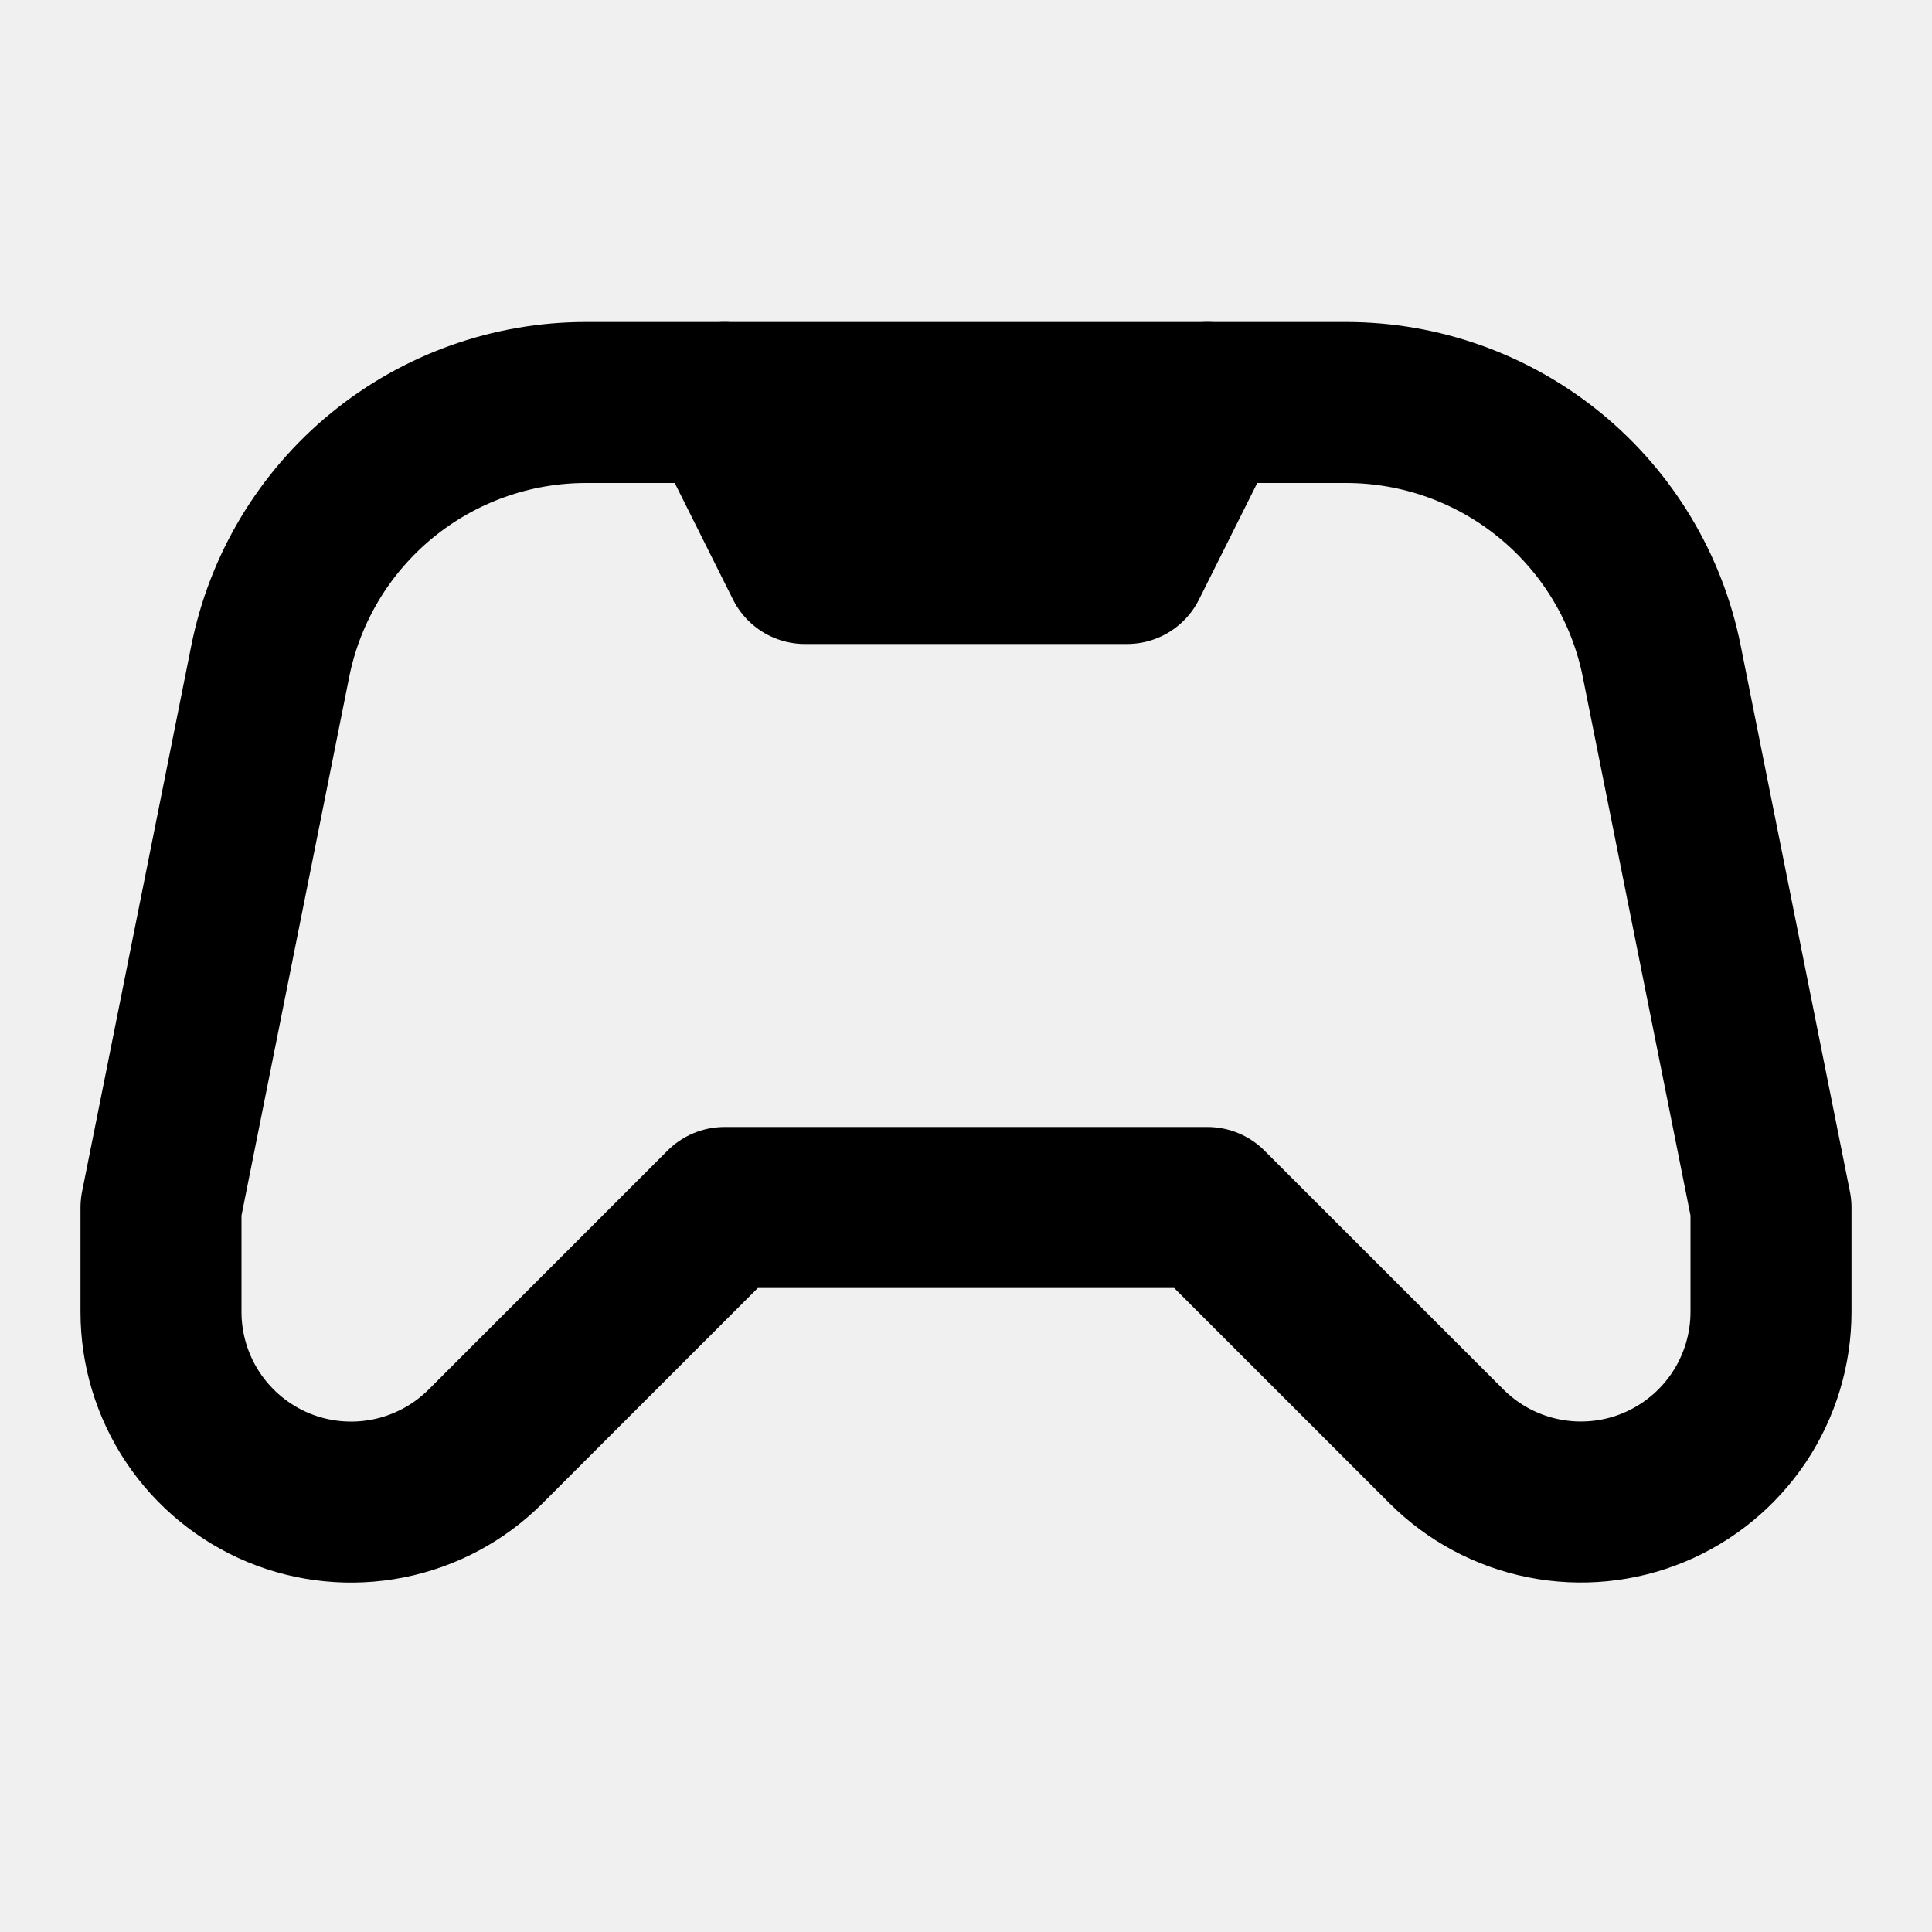
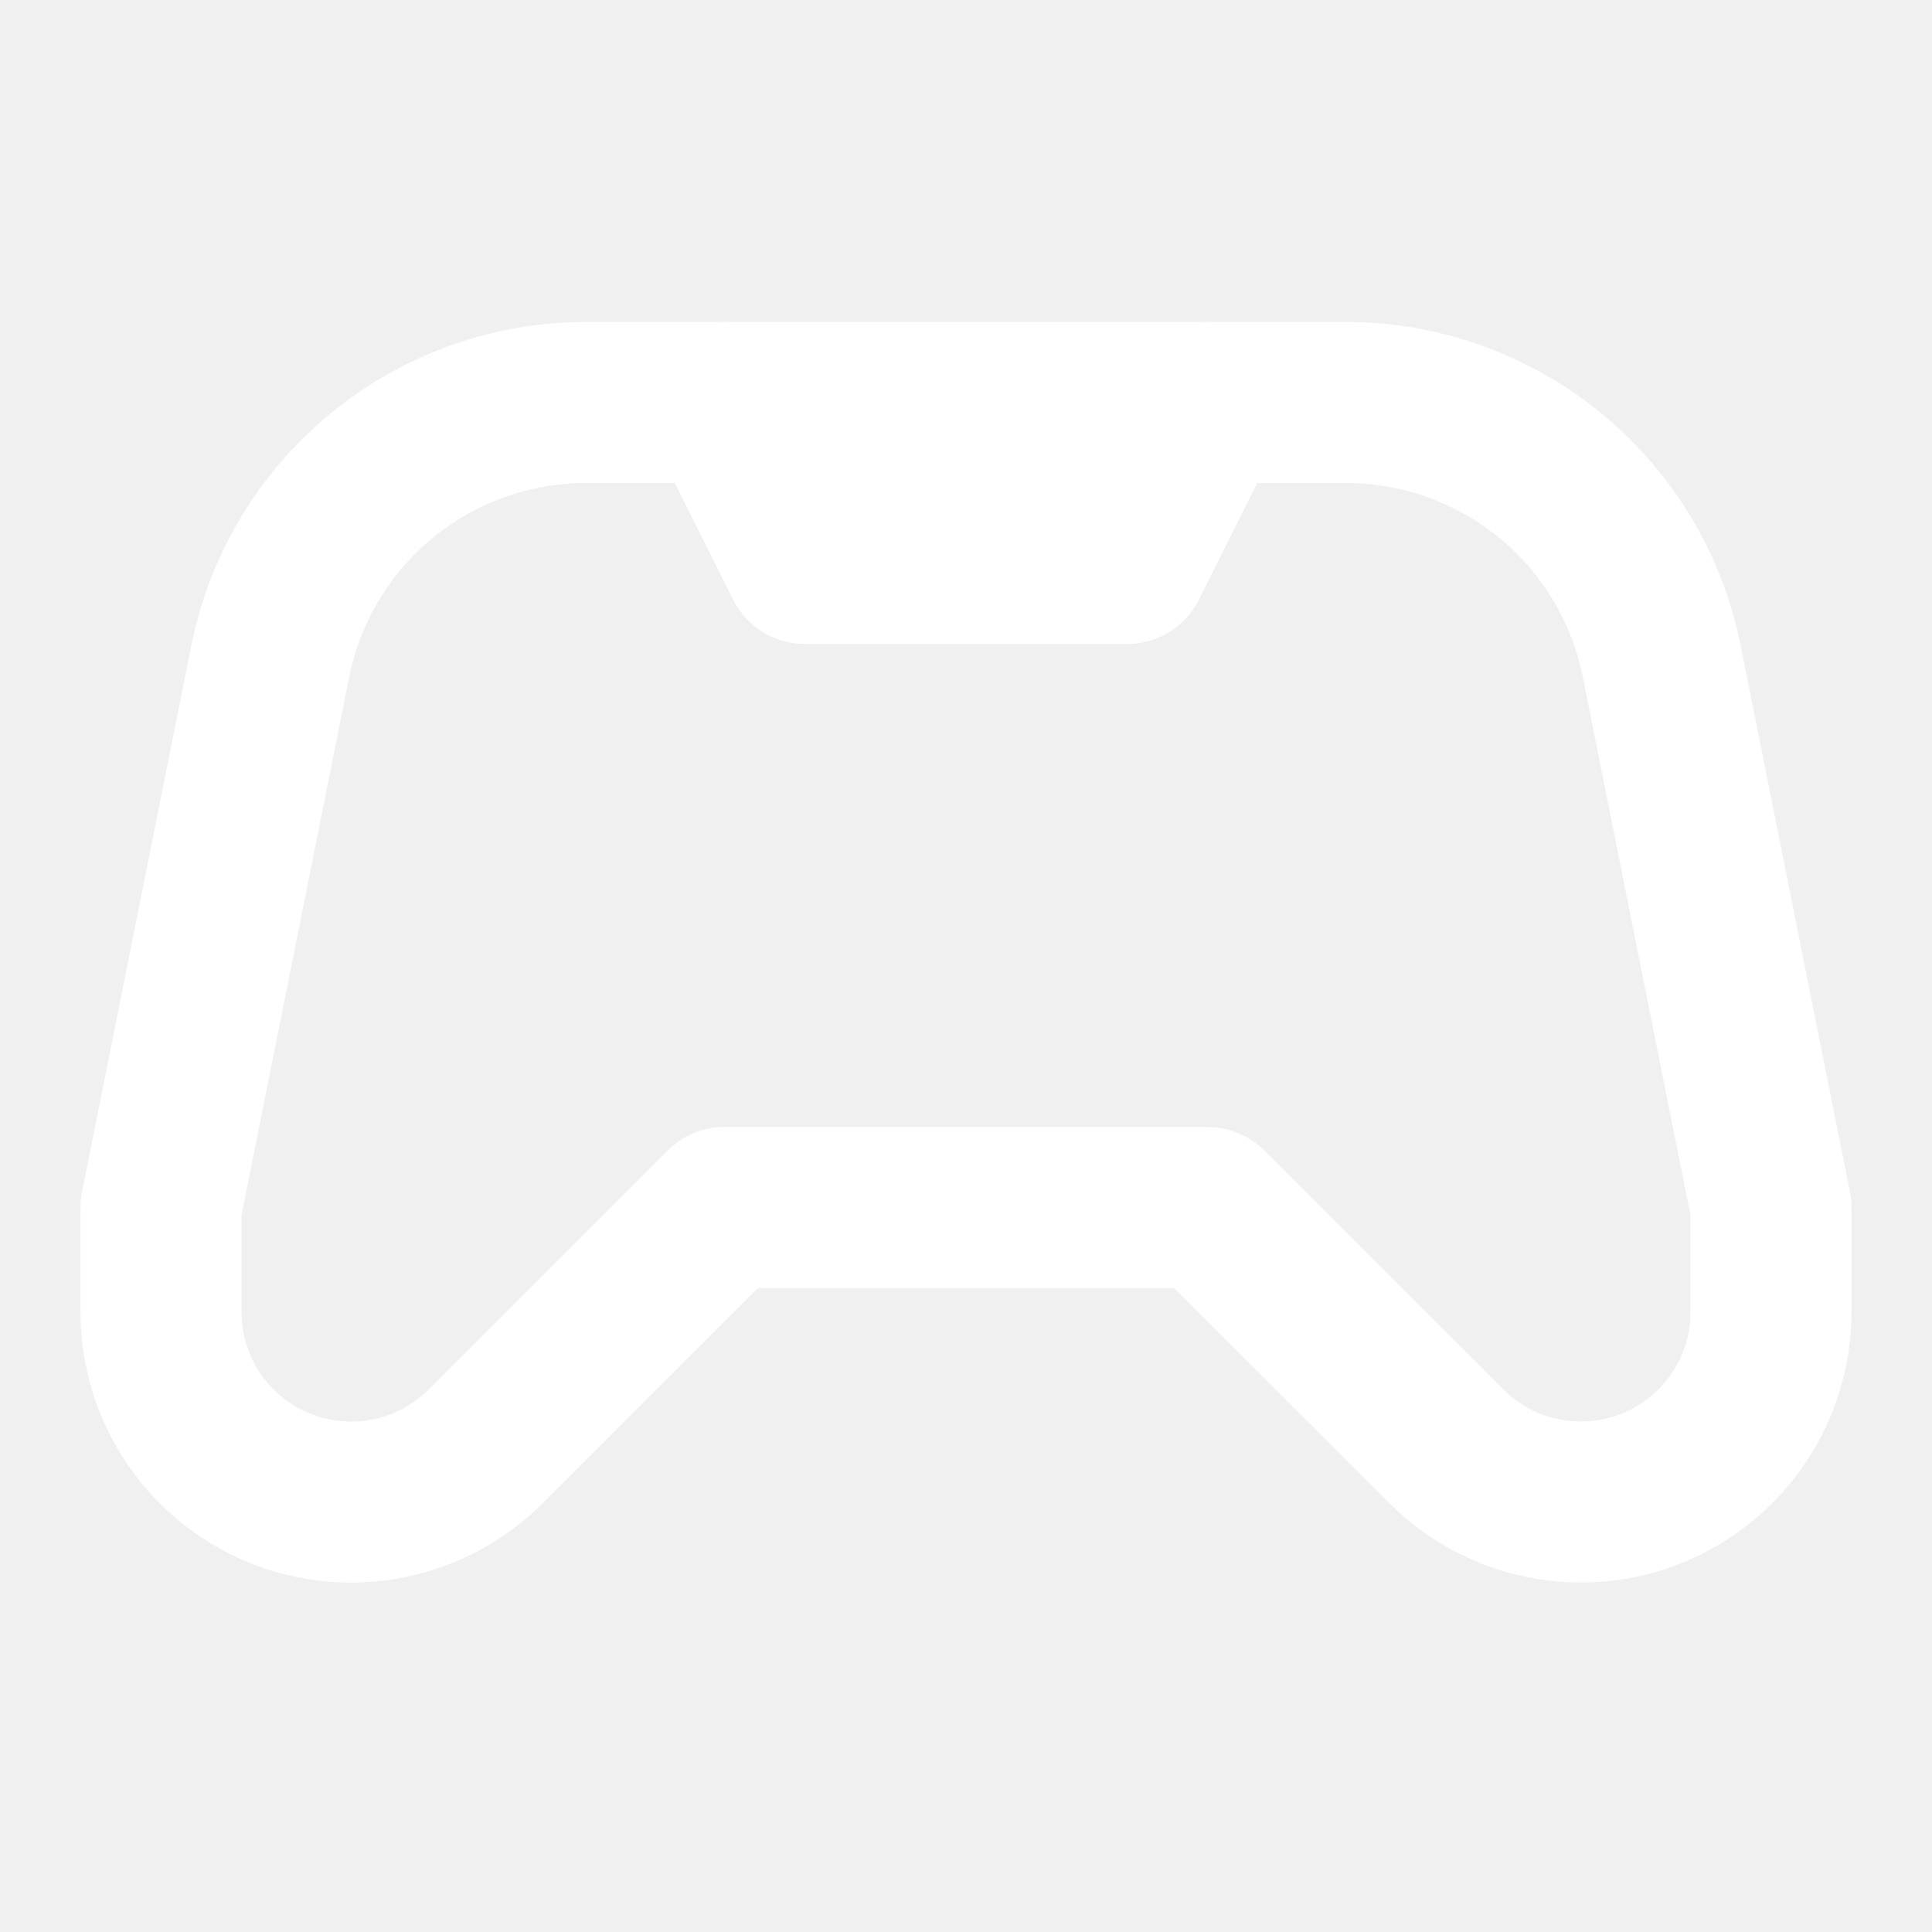
<svg xmlns="http://www.w3.org/2000/svg" width="24" height="24" viewBox="0 0 24 24" fill="none">
-   <path d="M9 15L6.032 17.968C5.702 18.298 5.281 18.523 4.823 18.614C4.365 18.705 3.89 18.659 3.458 18.48C3.027 18.301 2.658 17.998 2.398 17.61C2.139 17.222 2 16.765 2 16.298V15L3.357 8.216C3.538 7.309 4.028 6.493 4.743 5.907C5.458 5.321 6.354 5 7.279 5H16.721C17.646 5 18.542 5.321 19.257 5.907C19.972 6.493 20.462 7.309 20.643 8.216L22 15V16.297C22 16.764 21.861 17.221 21.602 17.609C21.342 17.997 20.973 18.3 20.542 18.479C20.11 18.658 19.635 18.704 19.177 18.613C18.719 18.522 18.298 18.297 17.968 17.967L15 15H9Z" stroke="black" stroke-width="2" stroke-linecap="round" stroke-linejoin="round" />
-   <path d="M9 5L10 7H14L15 5" stroke="black" stroke-width="2" stroke-linecap="round" stroke-linejoin="round" />
+   <path d="M9 15L6.032 17.968C5.702 18.298 5.281 18.523 4.823 18.614C4.365 18.705 3.89 18.659 3.458 18.48C3.027 18.301 2.658 17.998 2.398 17.61C2.139 17.222 2 16.765 2 16.298V15L3.357 8.216C3.538 7.309 4.028 6.493 4.743 5.907C5.458 5.321 6.354 5 7.279 5H16.721C17.646 5 18.542 5.321 19.257 5.907C19.972 6.493 20.462 7.309 20.643 8.216L22 15V16.297C22 16.764 21.861 17.221 21.602 17.609C21.342 17.997 20.973 18.3 20.542 18.479C20.11 18.658 19.635 18.704 19.177 18.613C18.719 18.522 18.298 18.297 17.968 17.967L15 15H9Z" stroke="white" stroke-width="2" stroke-linecap="round" stroke-linejoin="round" />
+   <path d="M9 5L10 7H14L15 5" stroke="white" stroke-width="2" stroke-linecap="round" stroke-linejoin="round" />
</svg>
